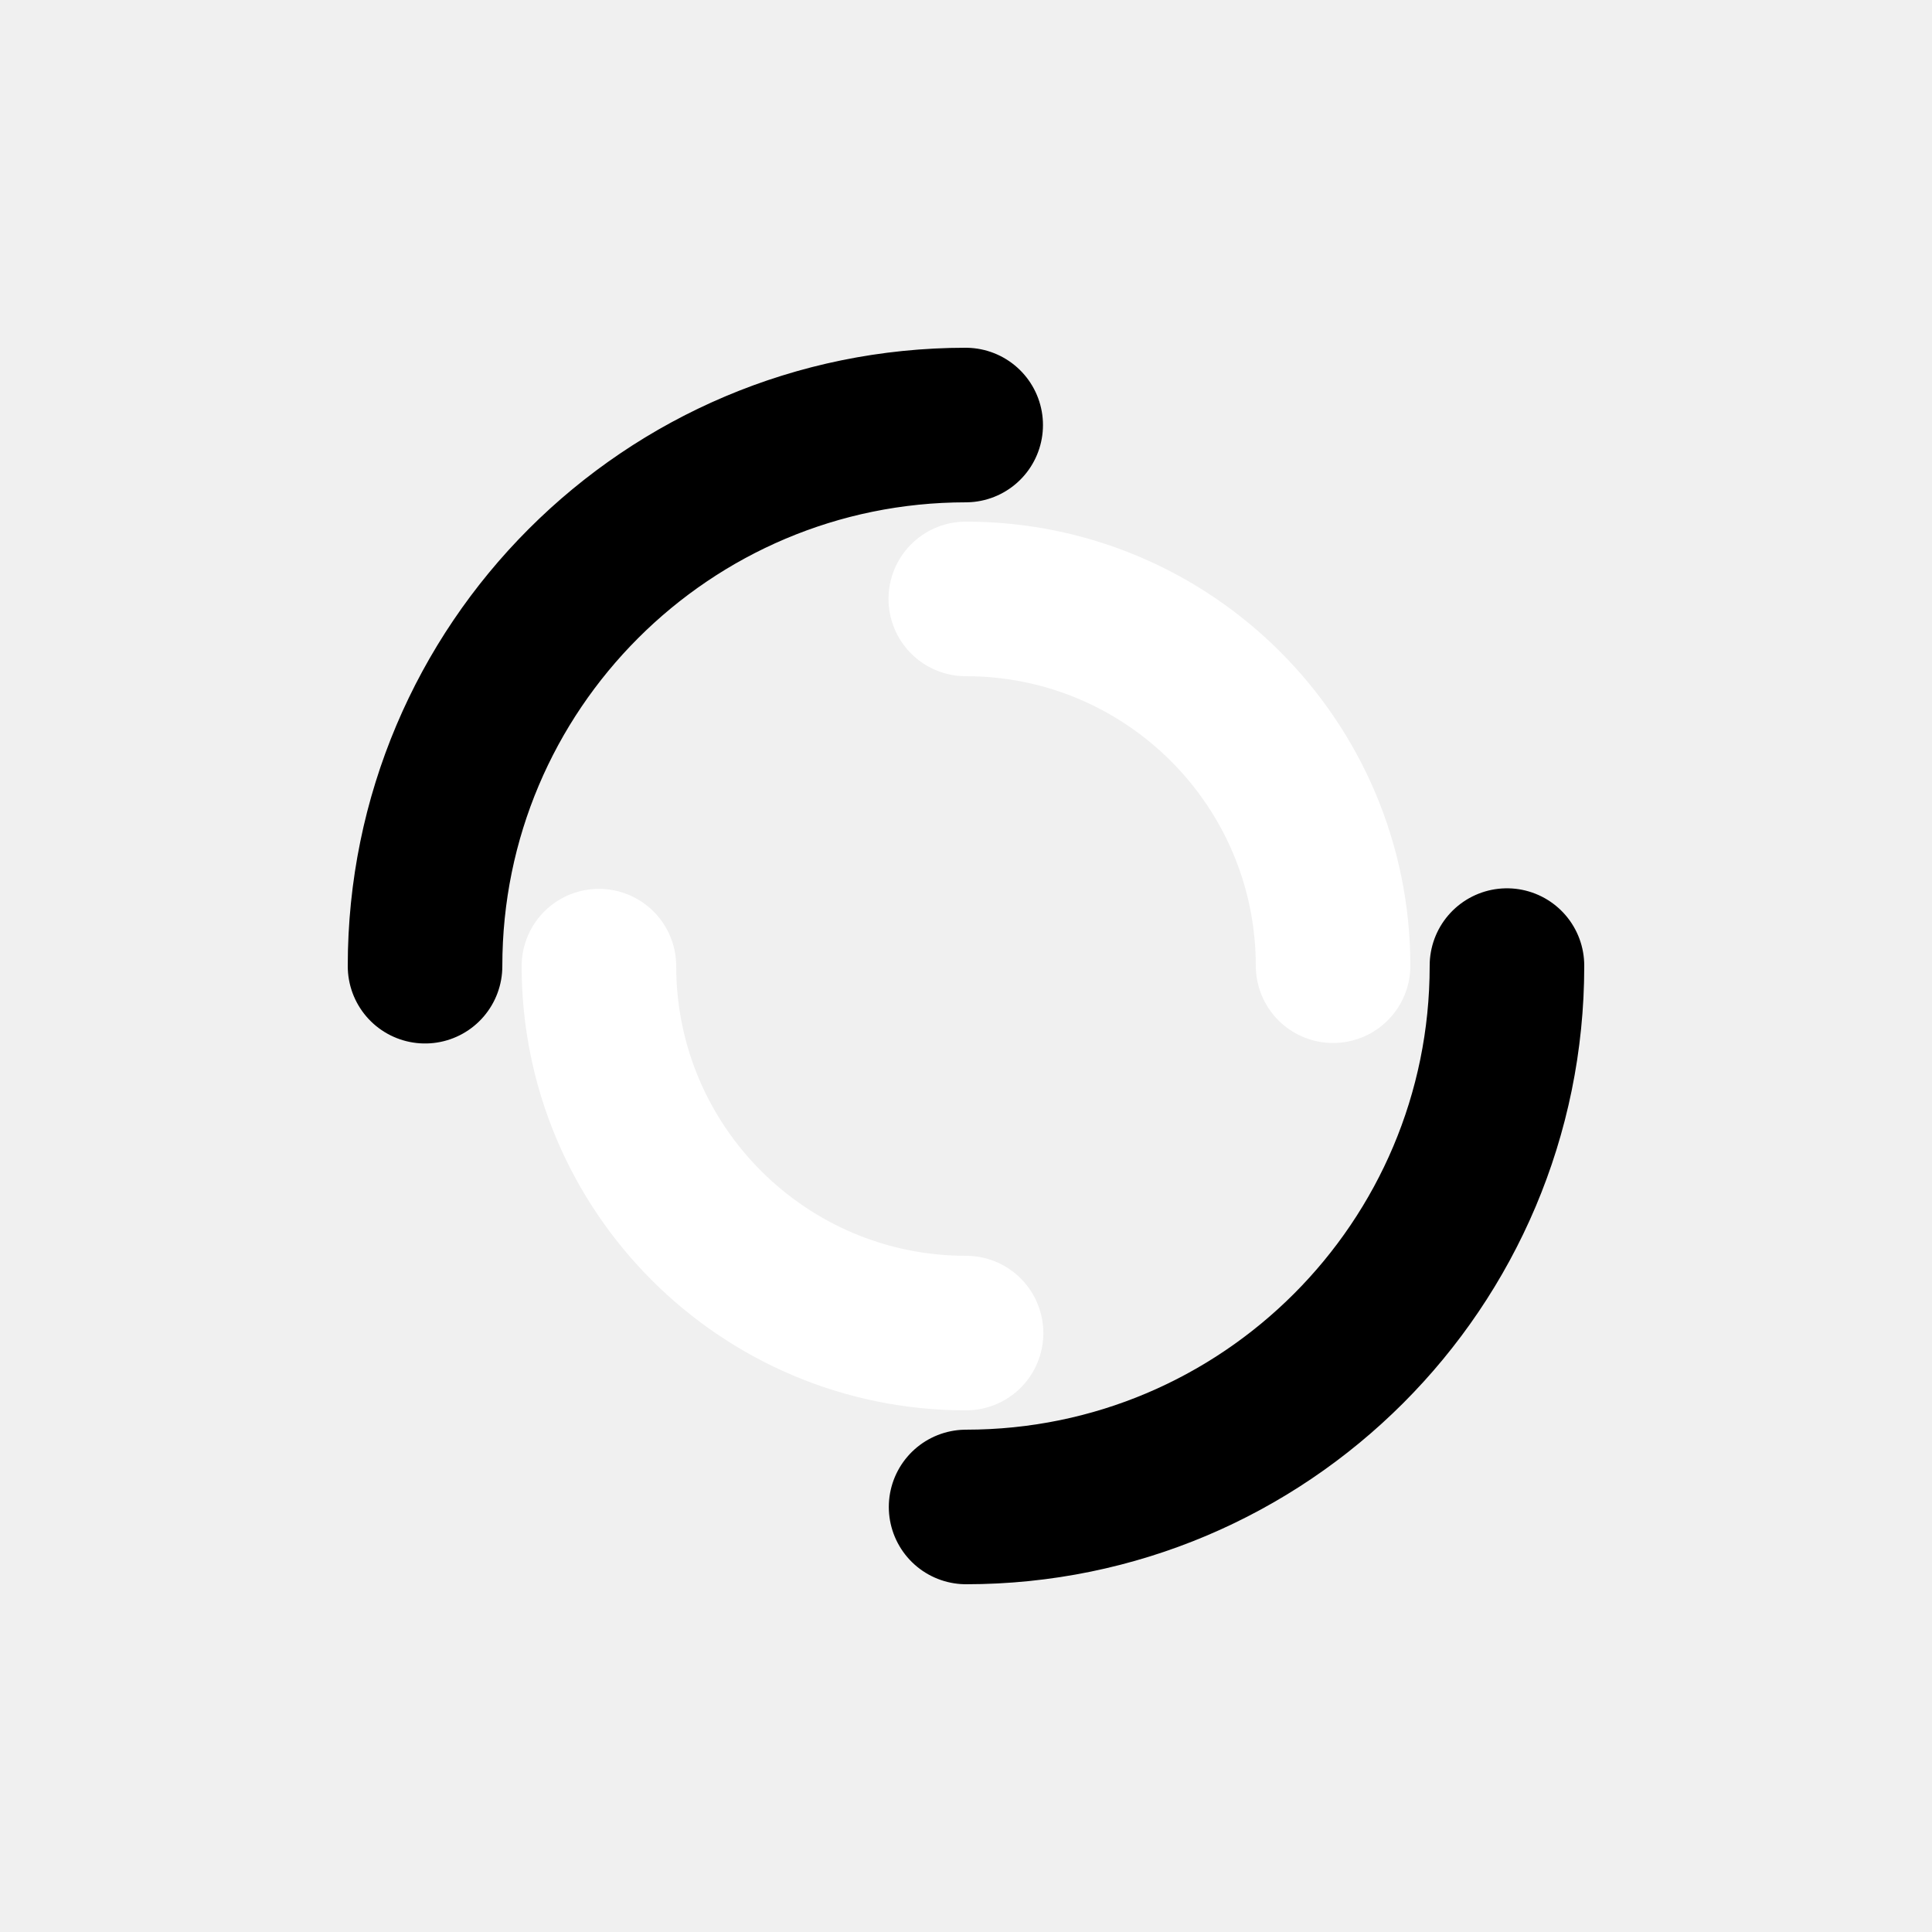
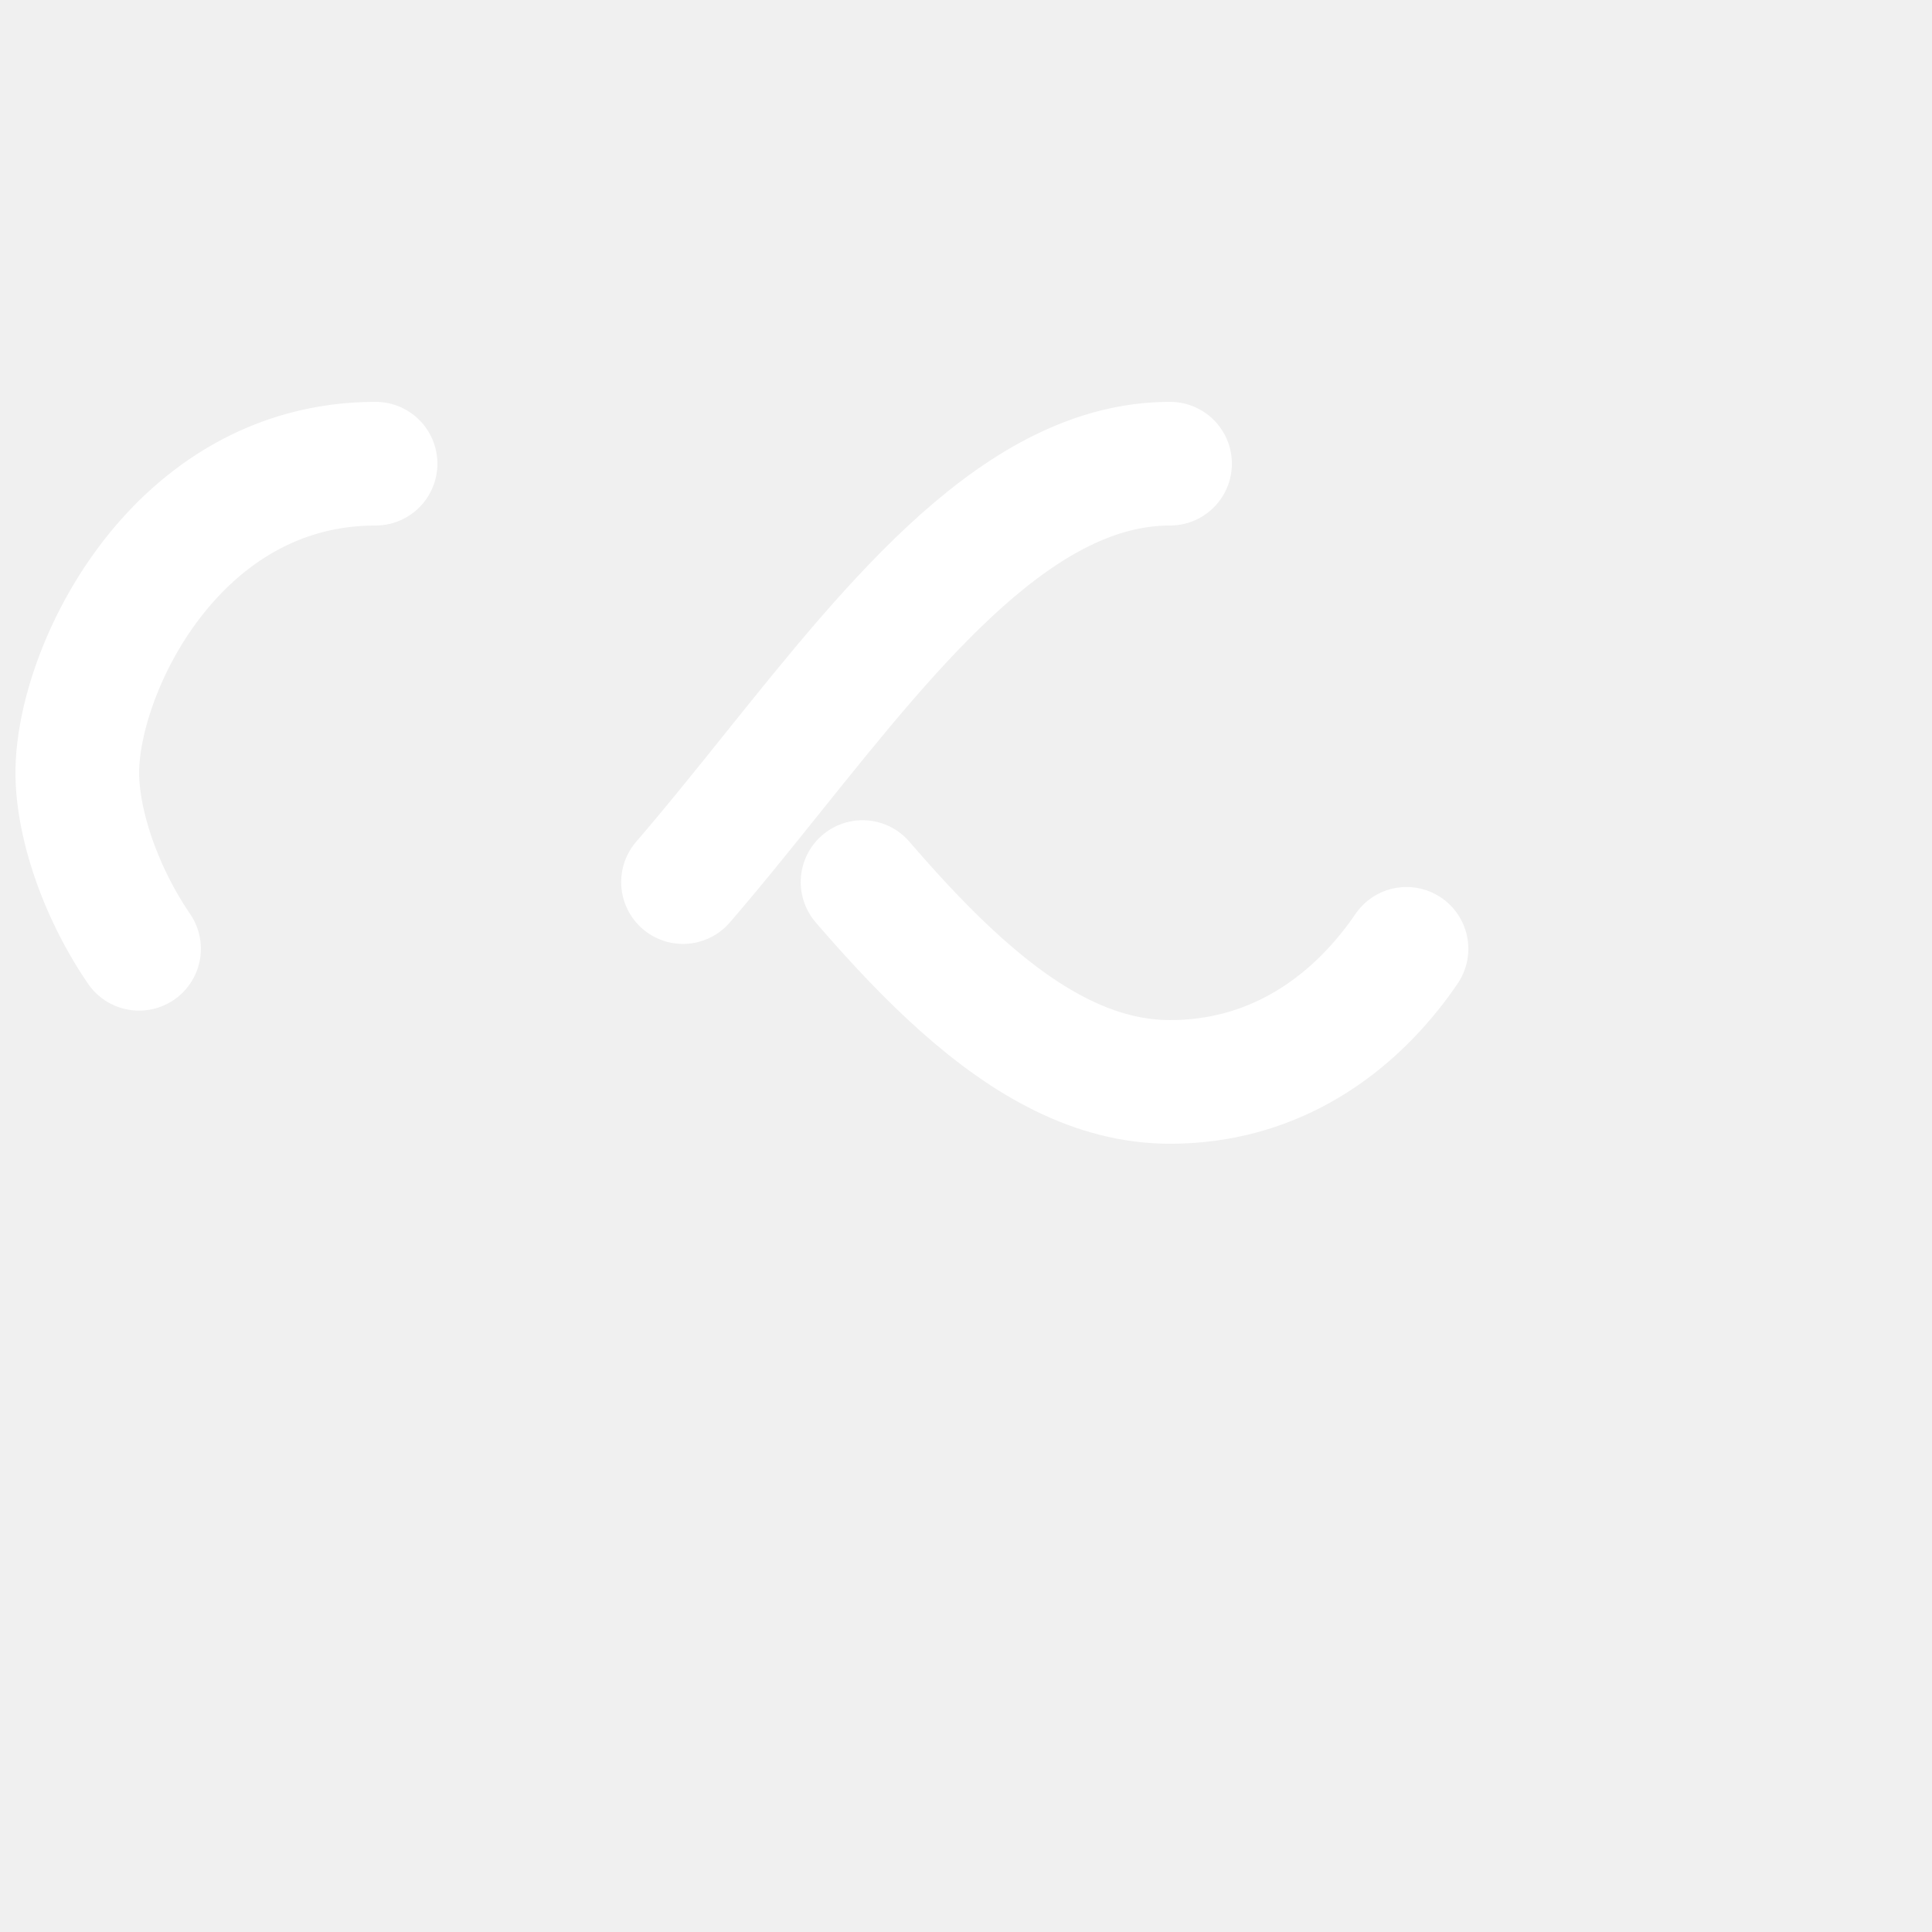
- <svg xmlns="http://www.w3.org/2000/svg" viewBox="0 0 100 100" preserveAspectRatio="xMidYMid" width="129" height="129" style="shape-rendering: auto; display: block; background: transparent;">
+ <svg xmlns="http://www.w3.org/2000/svg" viewBox="0 0 100 100" preserveAspectRatio="xMidYMid" width="200" height="200" style="shape-rendering: auto; display: block; background: transparent;">
  <g>
-     <circle stroke-linecap="round" fill="none" stroke-dasharray="43.982 43.982" stroke="#000000" stroke-width="8" r="28" cy="50" cx="50">
-       <animateTransform values="0 50 50;360 50 50" keyTimes="0;1" repeatCount="indefinite" dur="1.613s" type="rotate" attributeName="transform" />
-     </circle>
-     <circle stroke-linecap="round" fill="none" stroke-dashoffset="29.845" stroke-dasharray="29.845 29.845" stroke="#ffffff" stroke-width="8" r="19" cy="50" cx="50">
-       <animateTransform values="0 50 50;-360 50 50" keyTimes="0;1" repeatCount="indefinite" dur="1.613s" type="rotate" attributeName="transform" />
-     </circle>
+     <path style="transform:scale(0.8);transform-origin:50px 50px" stroke-linecap="round" d="M24.3 30C11.4 30 5 43.3 5 50s6.4 20 19.3 20c19.3 0 32.1-40 51.4-40 C88.6 30 95 43.3 95 50s-6.4 20-19.3 20C56.4 70 43.6 30 24.3 30z" stroke-dasharray="42.765 42.765" stroke-width="8" stroke="#ffffff" fill="none">
+       <animate values="0;256.589" keyTimes="0;1" dur="1s" repeatCount="indefinite" attributeName="stroke-dashoffset" />
+     </path>
    <g />
  </g>
</svg>
